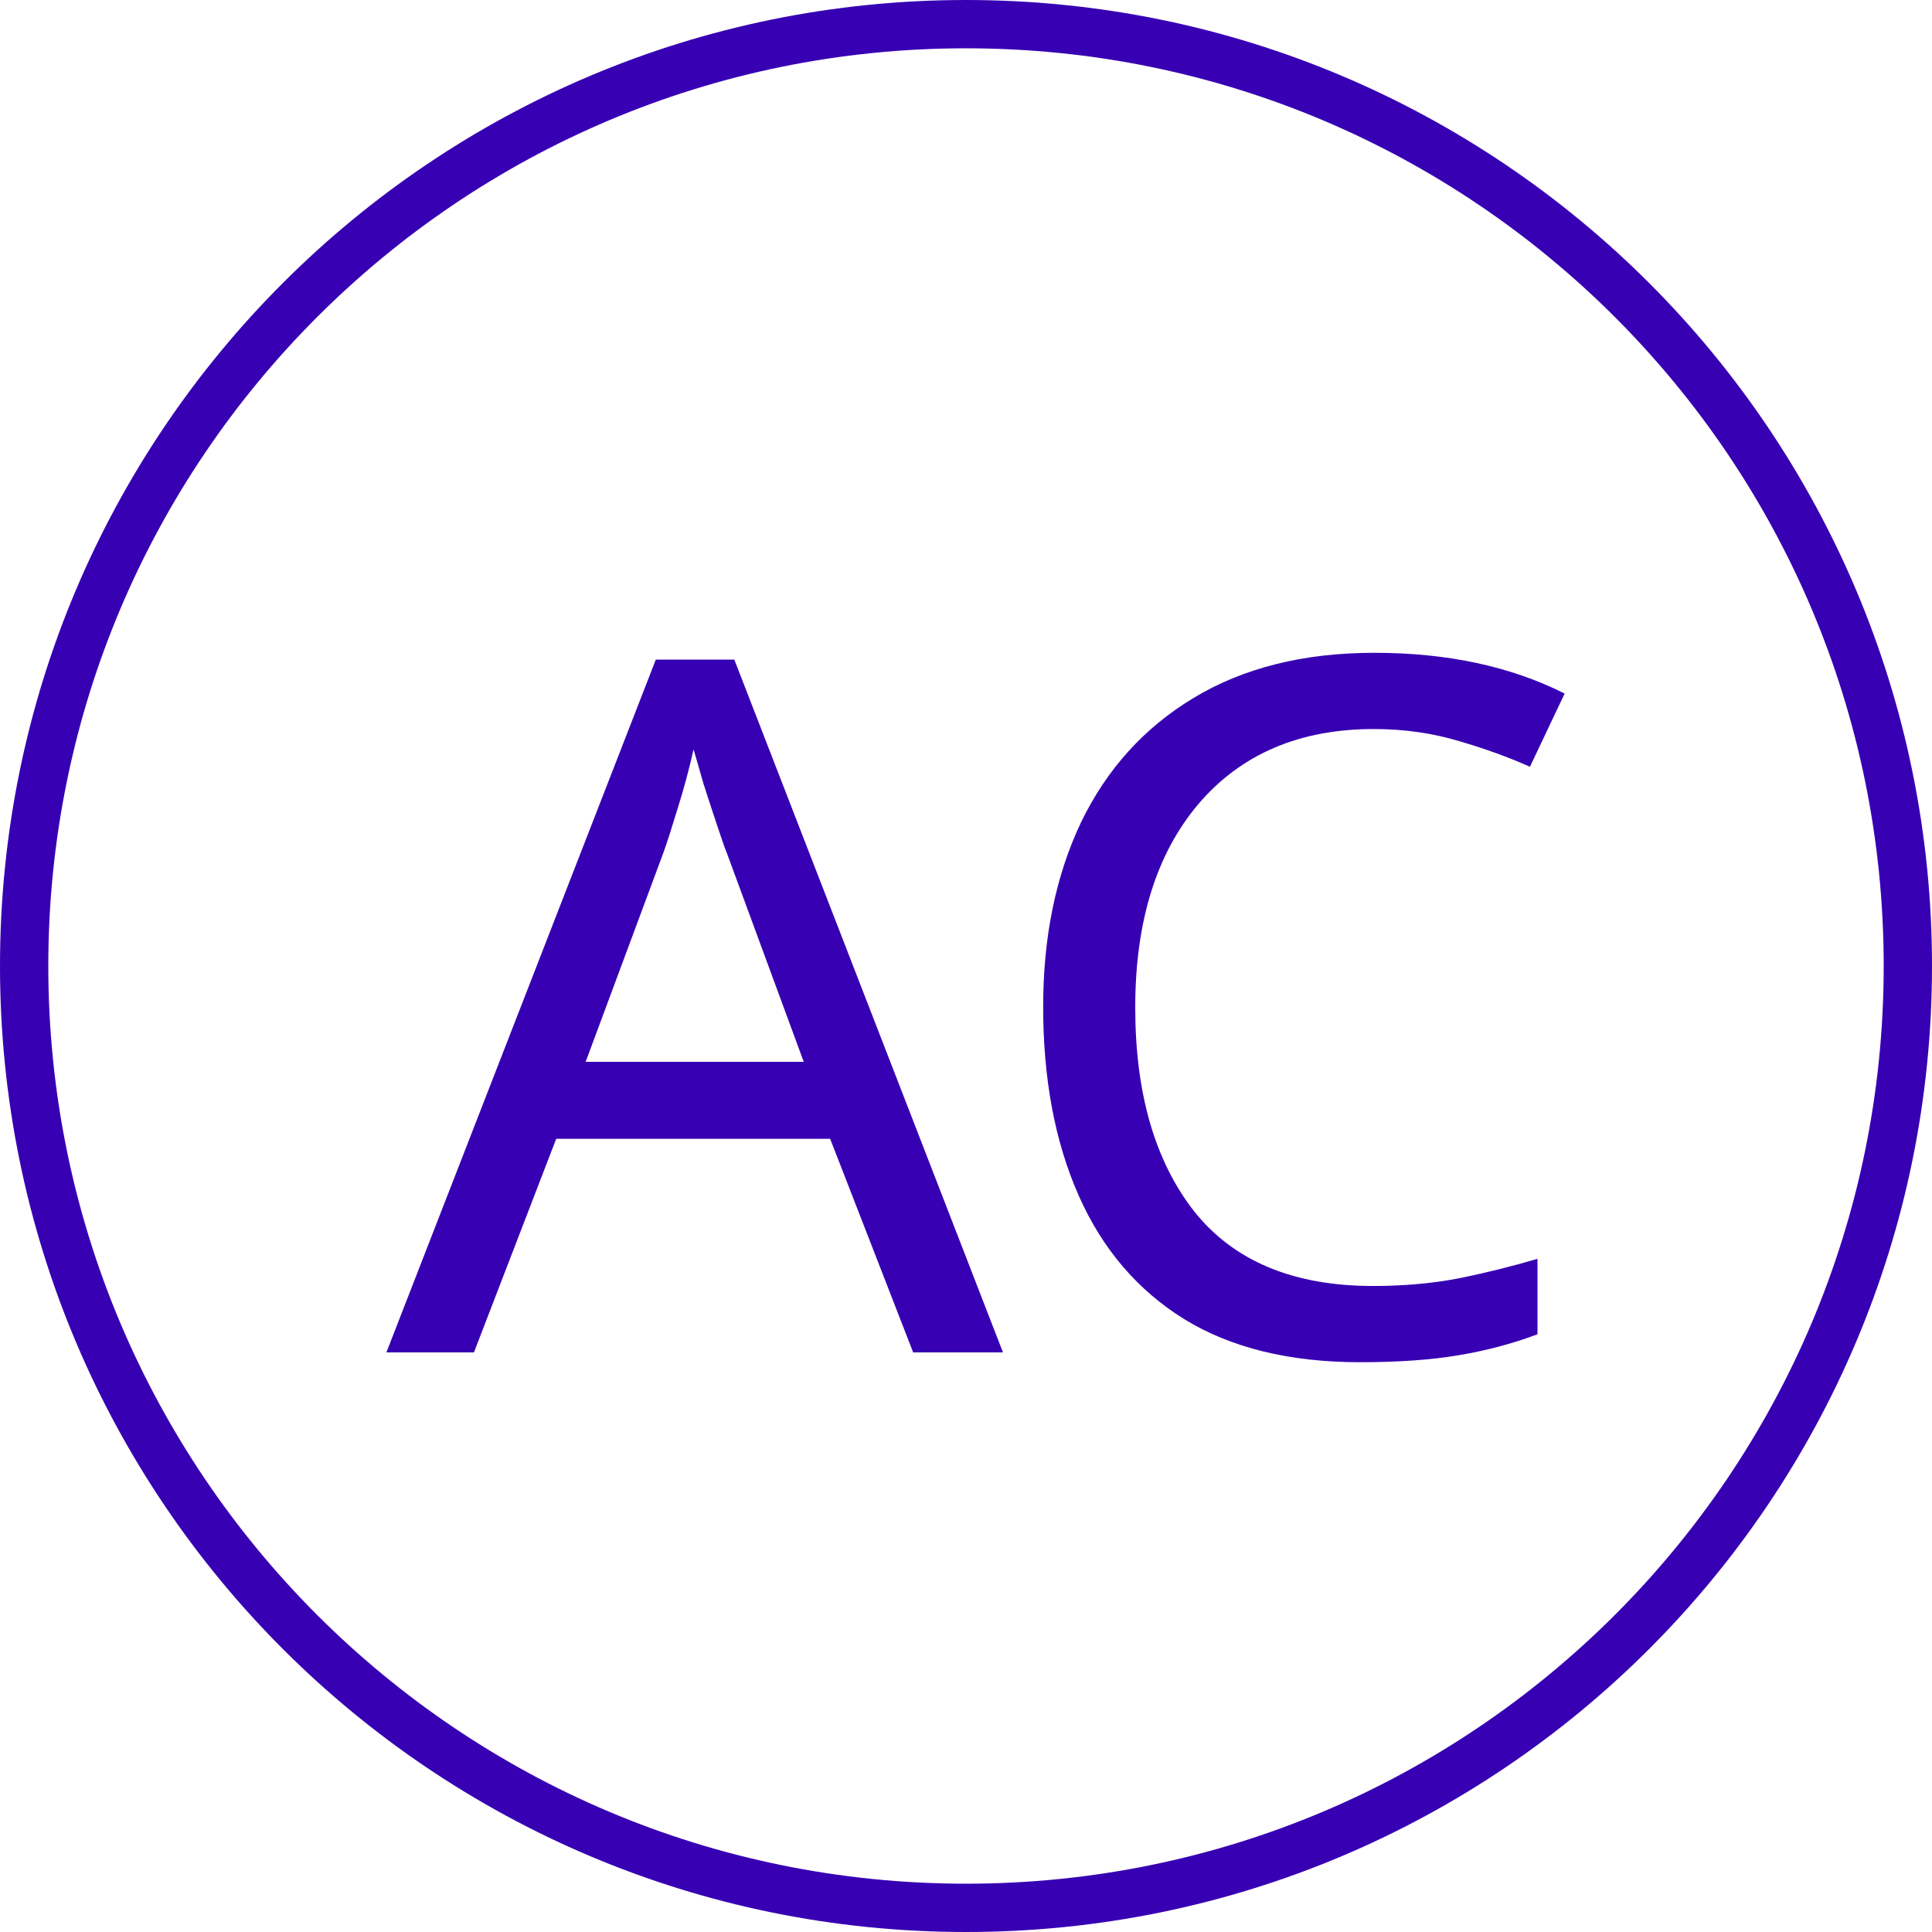
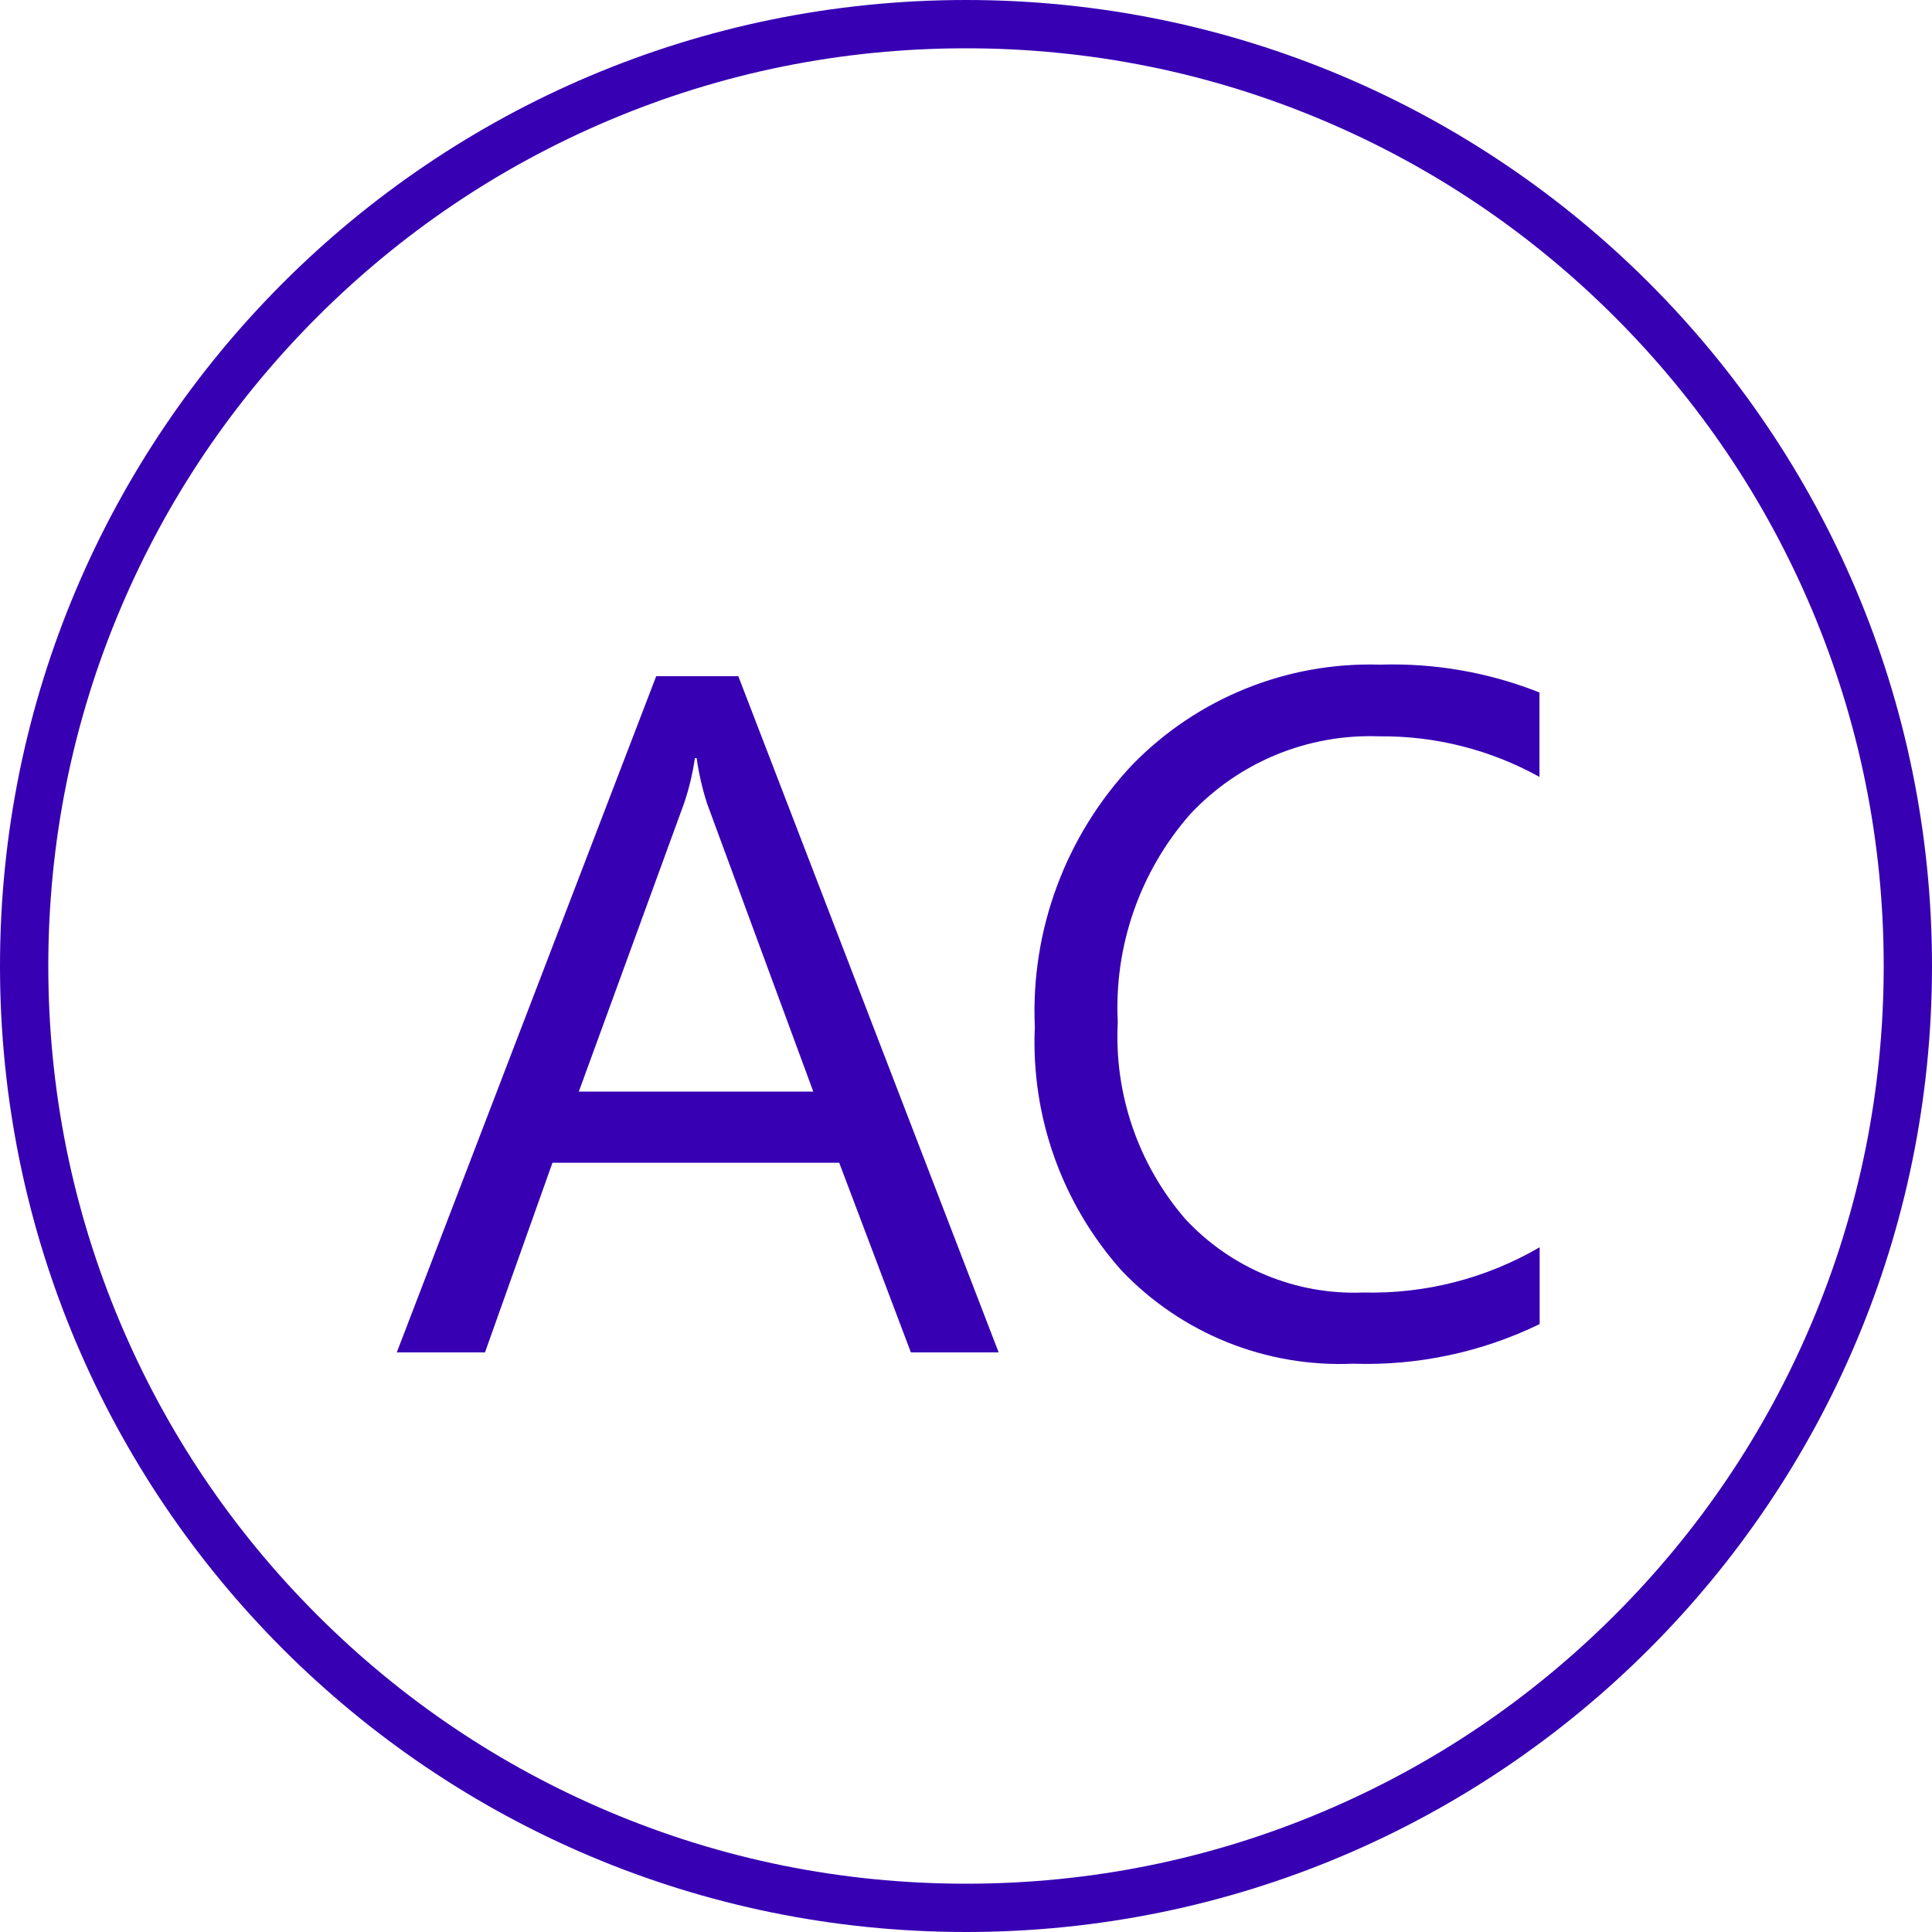
<svg xmlns="http://www.w3.org/2000/svg" width="40" height="40" viewBox="0 0 40 40">
  <g id="AC" transform="translate(-125 -352)">
-     <g id="Ellipse_1" data-name="Ellipse 1" transform="translate(125 352)" fill="rgba(255,255,255,0)" stroke="#3700b3" stroke-width="1">
-       <circle cx="20" cy="20" r="20" stroke="none" />
-       <circle cx="20" cy="20" r="19.5" fill="none" />
+     <g id="Path_40" data-name="Path 40" transform="translate(125 352)" fill="rgba(255,255,255,0)">
+       <path d="M 20 1 C 17.435 1 14.946 1.502 12.605 2.493 C 10.342 3.45 8.31 4.82 6.565 6.565 C 4.82 8.31 3.45 10.342 2.493 12.605 C 1.502 14.946 1 17.435 1 20 C 1 22.565 1.502 25.054 2.493 27.395 C 3.45 29.658 4.82 31.69 6.565 33.435 C 8.31 35.18 10.342 36.55 12.605 37.507 C 14.946 38.498 17.435 39 20 39 C 22.565 39 25.054 38.498 27.395 37.507 C 29.658 36.55 31.69 35.18 33.435 33.435 C 35.18 31.69 36.55 29.658 37.507 27.395 C 38.498 25.054 39 22.565 39 20 C 39 17.435 38.498 14.946 37.507 12.605 C 36.55 10.342 35.18 8.31 33.435 6.565 C 31.69 4.82 29.658 3.45 27.395 2.493 C 25.054 1.502 22.565 1 20 1 M 20 0 C 31.046 0 40 8.954 40 20 C 40 31.046 31.046 40 20 40 C 8.954 40 0 31.046 0 20 C 0 8.954 8.954 0 20 0 Z" stroke="none" fill="#3700b3" />
    </g>
-     <text id="AC-2" data-name="AC" transform="translate(133 380)" fill="#3700b3" font-size="20" font-family="SegoeUI, Segoe UI">
-       <tspan x="0" y="0">AC</tspan>
-     </text>
+     <path id="Path_39" data-name="Path 39" d="M12.676,0H10.859L9.375-3.926H3.438L2.041,0H.215L5.586-14h1.7ZM8.838-5.4l-2.2-5.967a5.713,5.713,0,0,1-.215-.937H6.387a5.231,5.231,0,0,1-.225.938L3.984-5.4ZM23.877-.586a8.214,8.214,0,0,1-3.867.82,6.236,6.236,0,0,1-4.785-1.924,7.1,7.1,0,0,1-1.8-5.049,7.44,7.44,0,0,1,2.021-5.43,6.861,6.861,0,0,1,5.127-2.07,8.22,8.22,0,0,1,3.3.576v1.748a6.694,6.694,0,0,0-3.32-.84,5.1,5.1,0,0,0-3.911,1.611,6.07,6.07,0,0,0-1.5,4.307,5.776,5.776,0,0,0,1.4,4.077A4.768,4.768,0,0,0,20.225-1.24a6.9,6.9,0,0,0,3.652-.937Z" transform="translate(133 380)" fill="#3700b3" />
  </g>
</svg>
